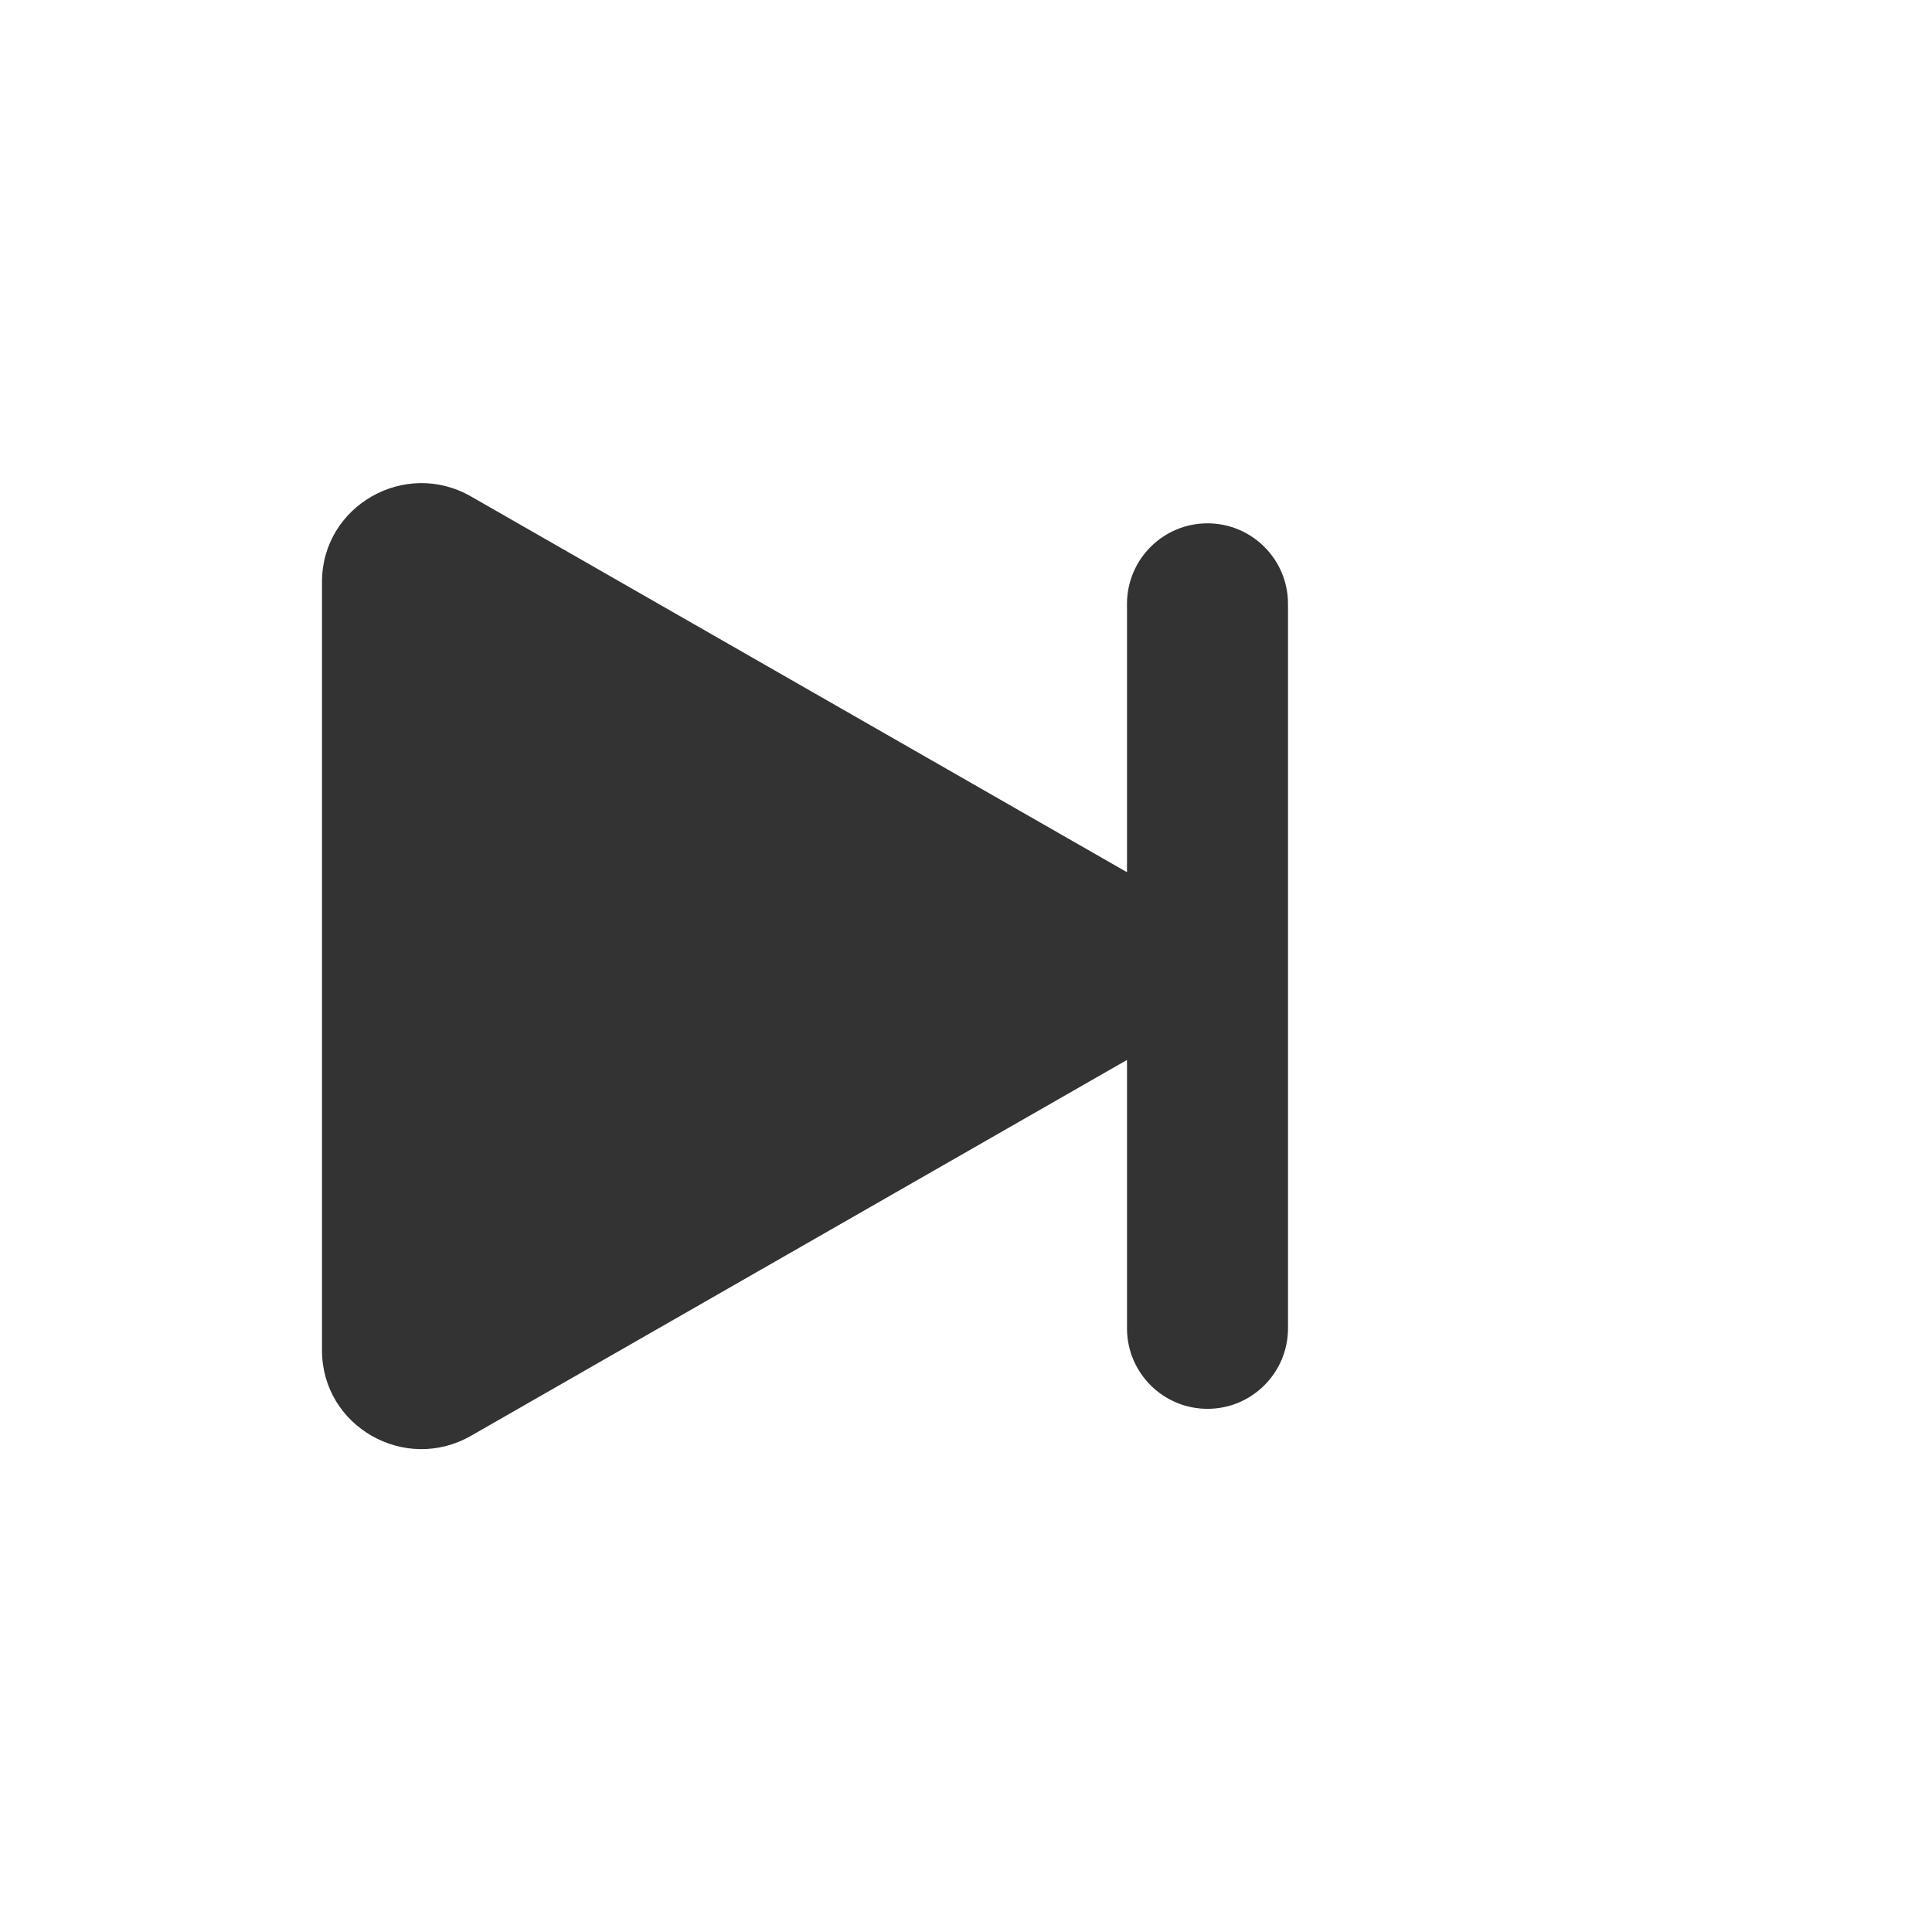
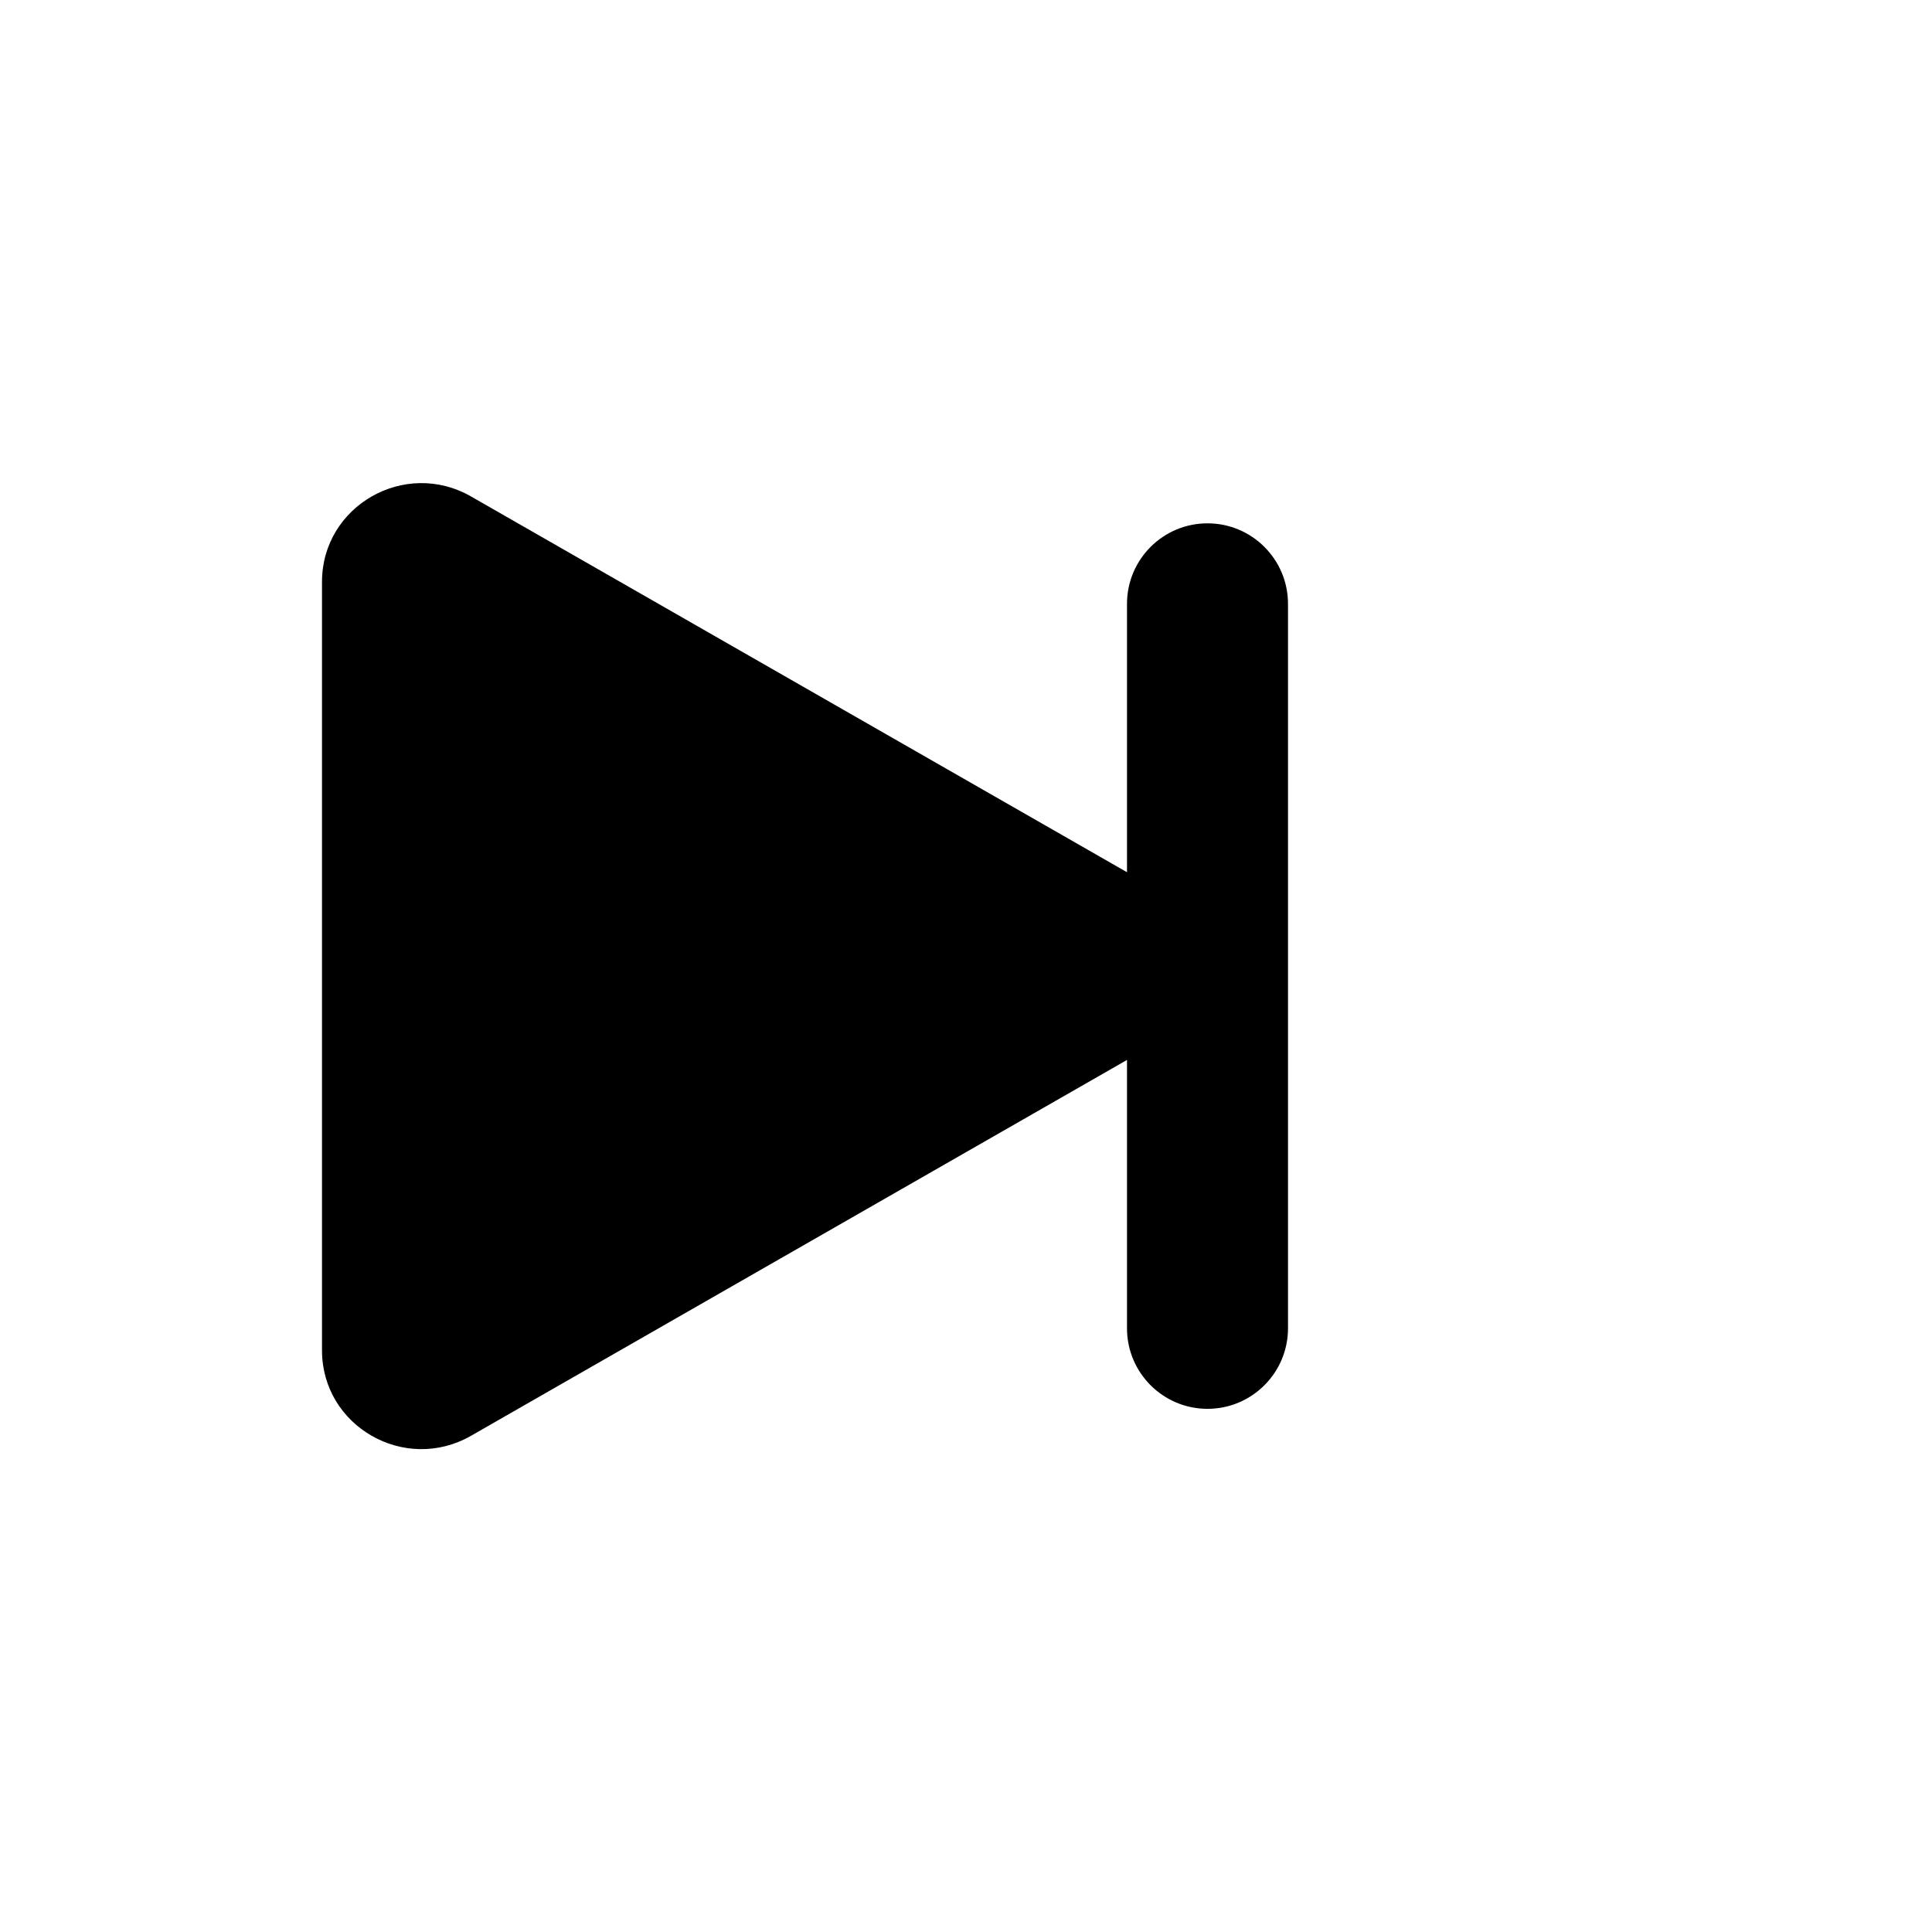
<svg xmlns="http://www.w3.org/2000/svg" fill="none" height="24" viewBox="0 0 24 24" width="24">
-   <path d="m14 10.835v-3.334c0-.552.448-1 1-1 .552 0 1 .448 1 1v9c0 .552-.448 1-1 1-.552 0-1-.448-1-1v-3.334l-8.149 4.669c-.823.471-1.851-.118-1.851-1.061v-9.547c0-.943 1.029-1.532 1.851-1.061z" fill="currentColor" opacity=".8" />
+   <path d="m14 10.835v-3.334c0-.552.448-1 1-1 .552 0 1 .448 1 1v9c0 .552-.448 1-1 1-.552 0-1-.448-1-1v-3.334l-8.149 4.669c-.823.471-1.851-.118-1.851-1.061v-9.547c0-.943 1.029-1.532 1.851-1.061z" fill="currentColor" fill-rule="evenodd" />
</svg>
